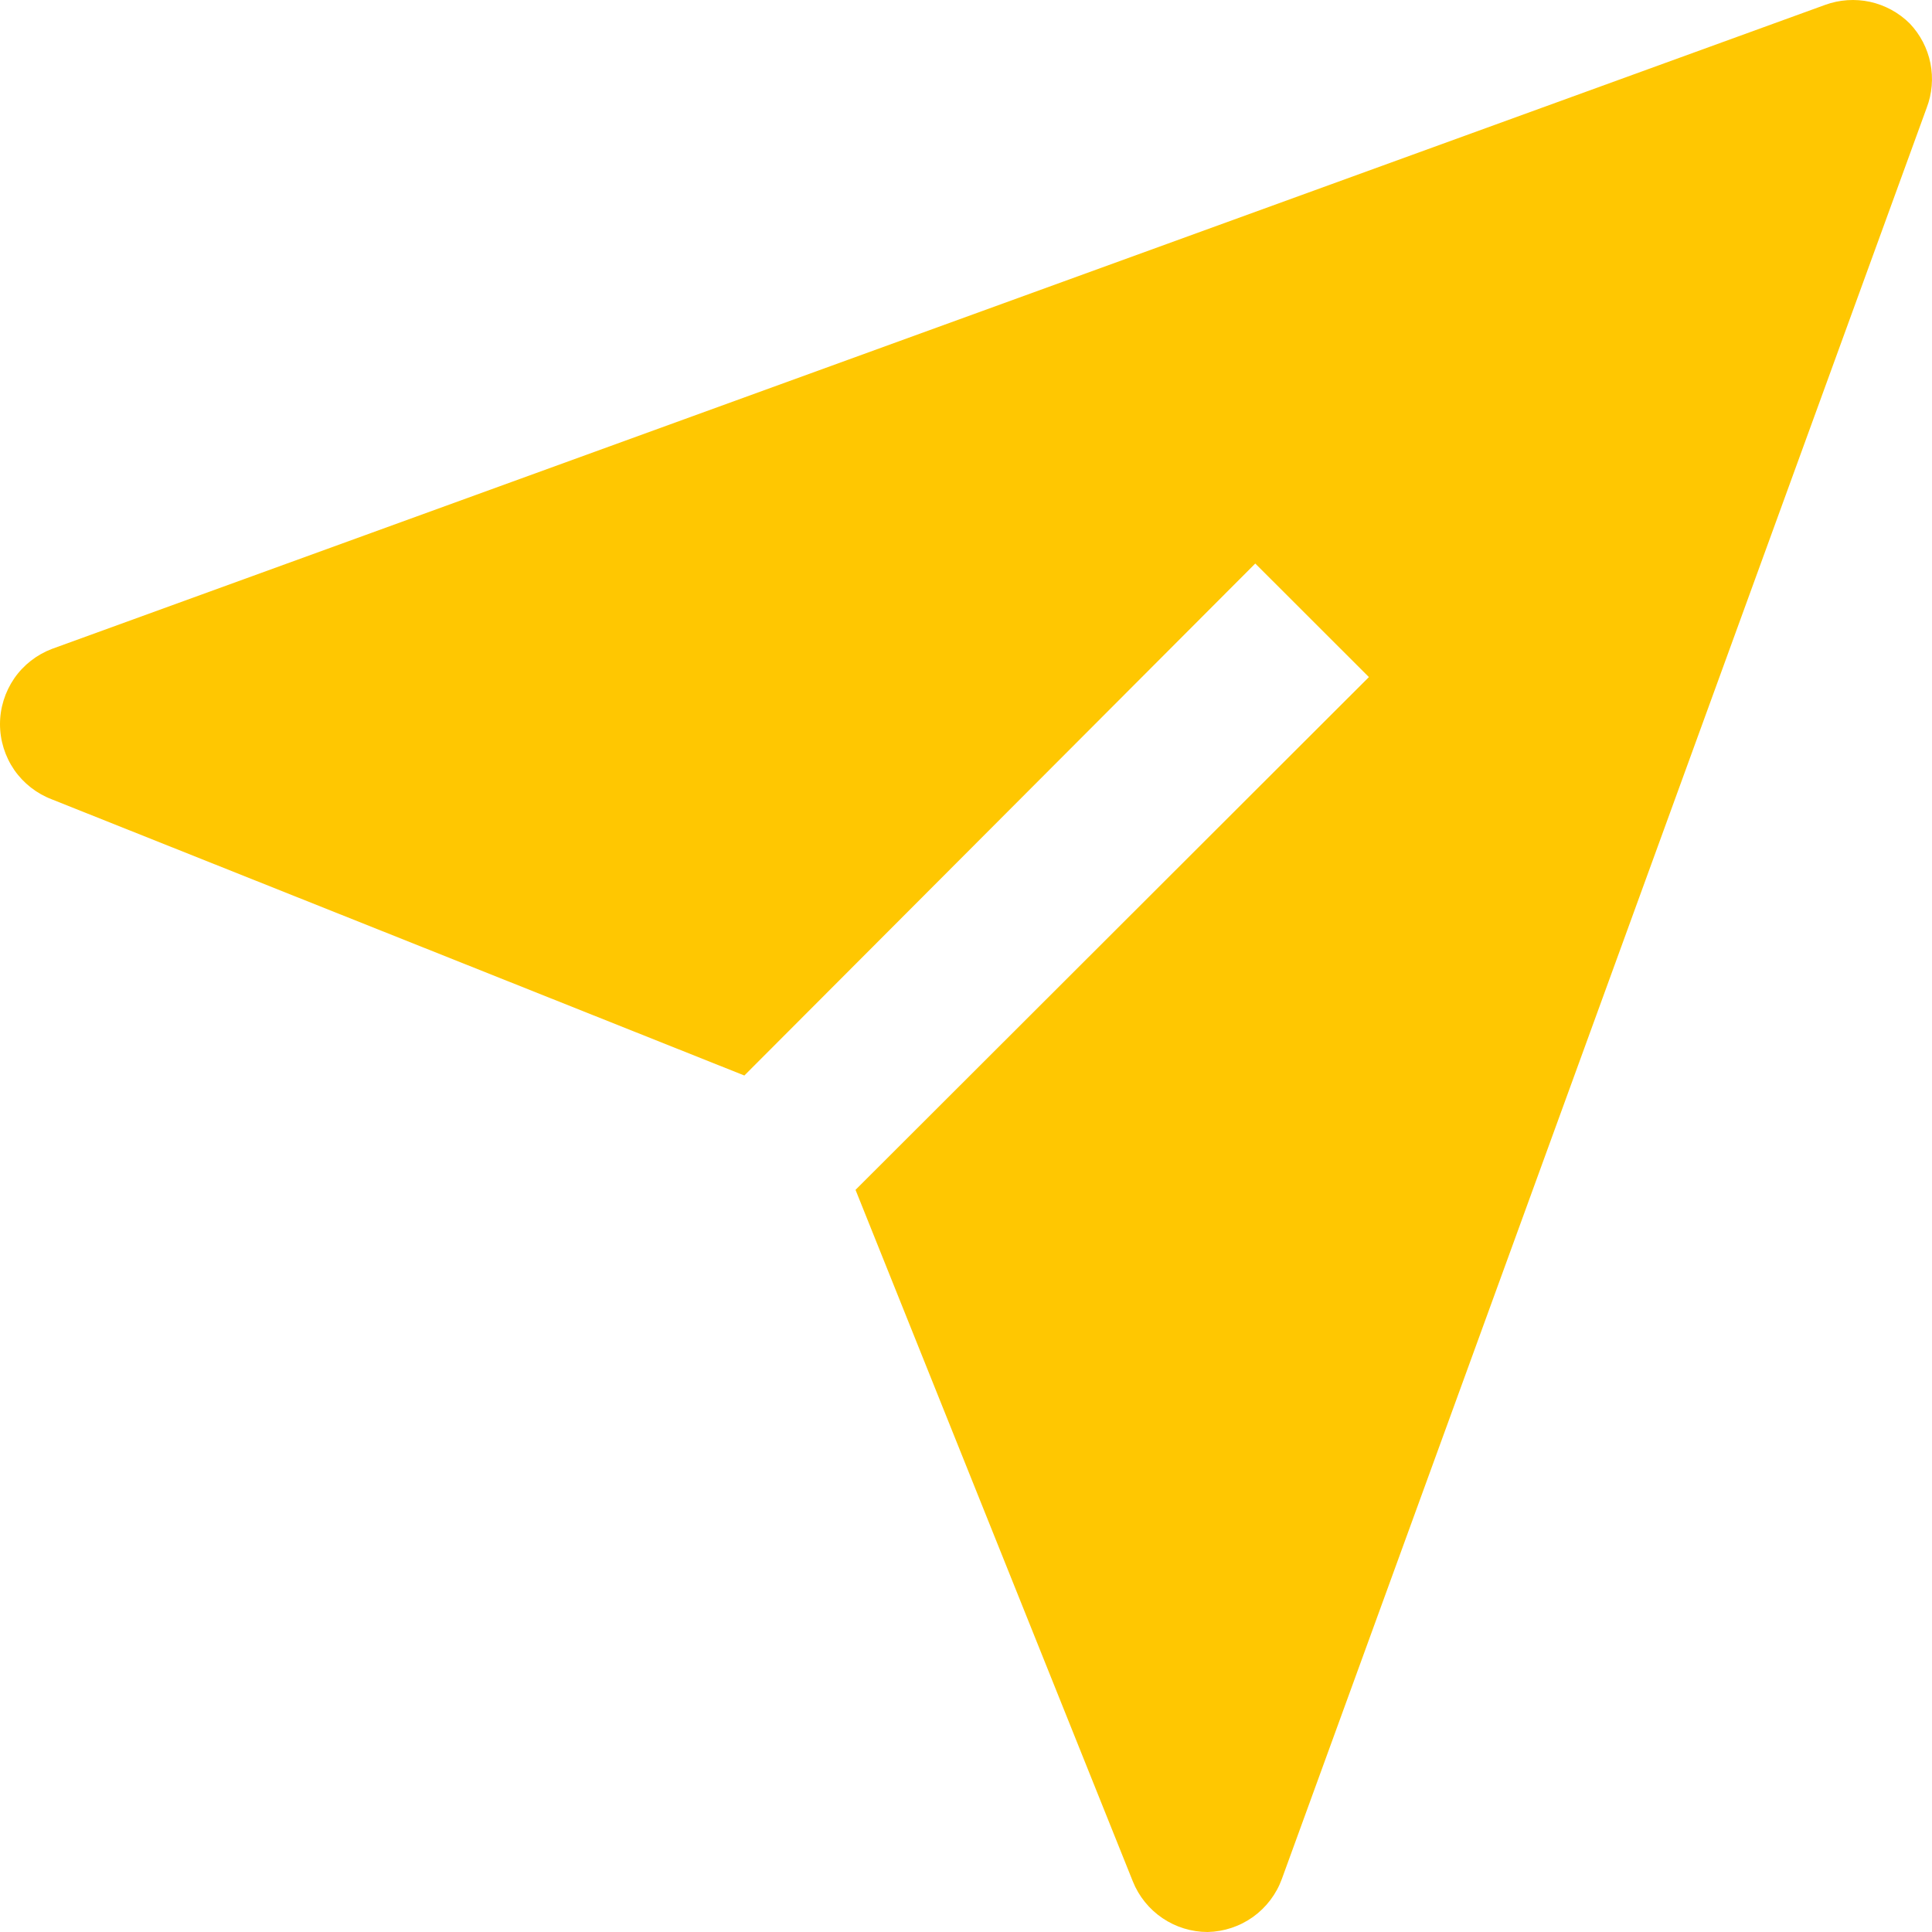
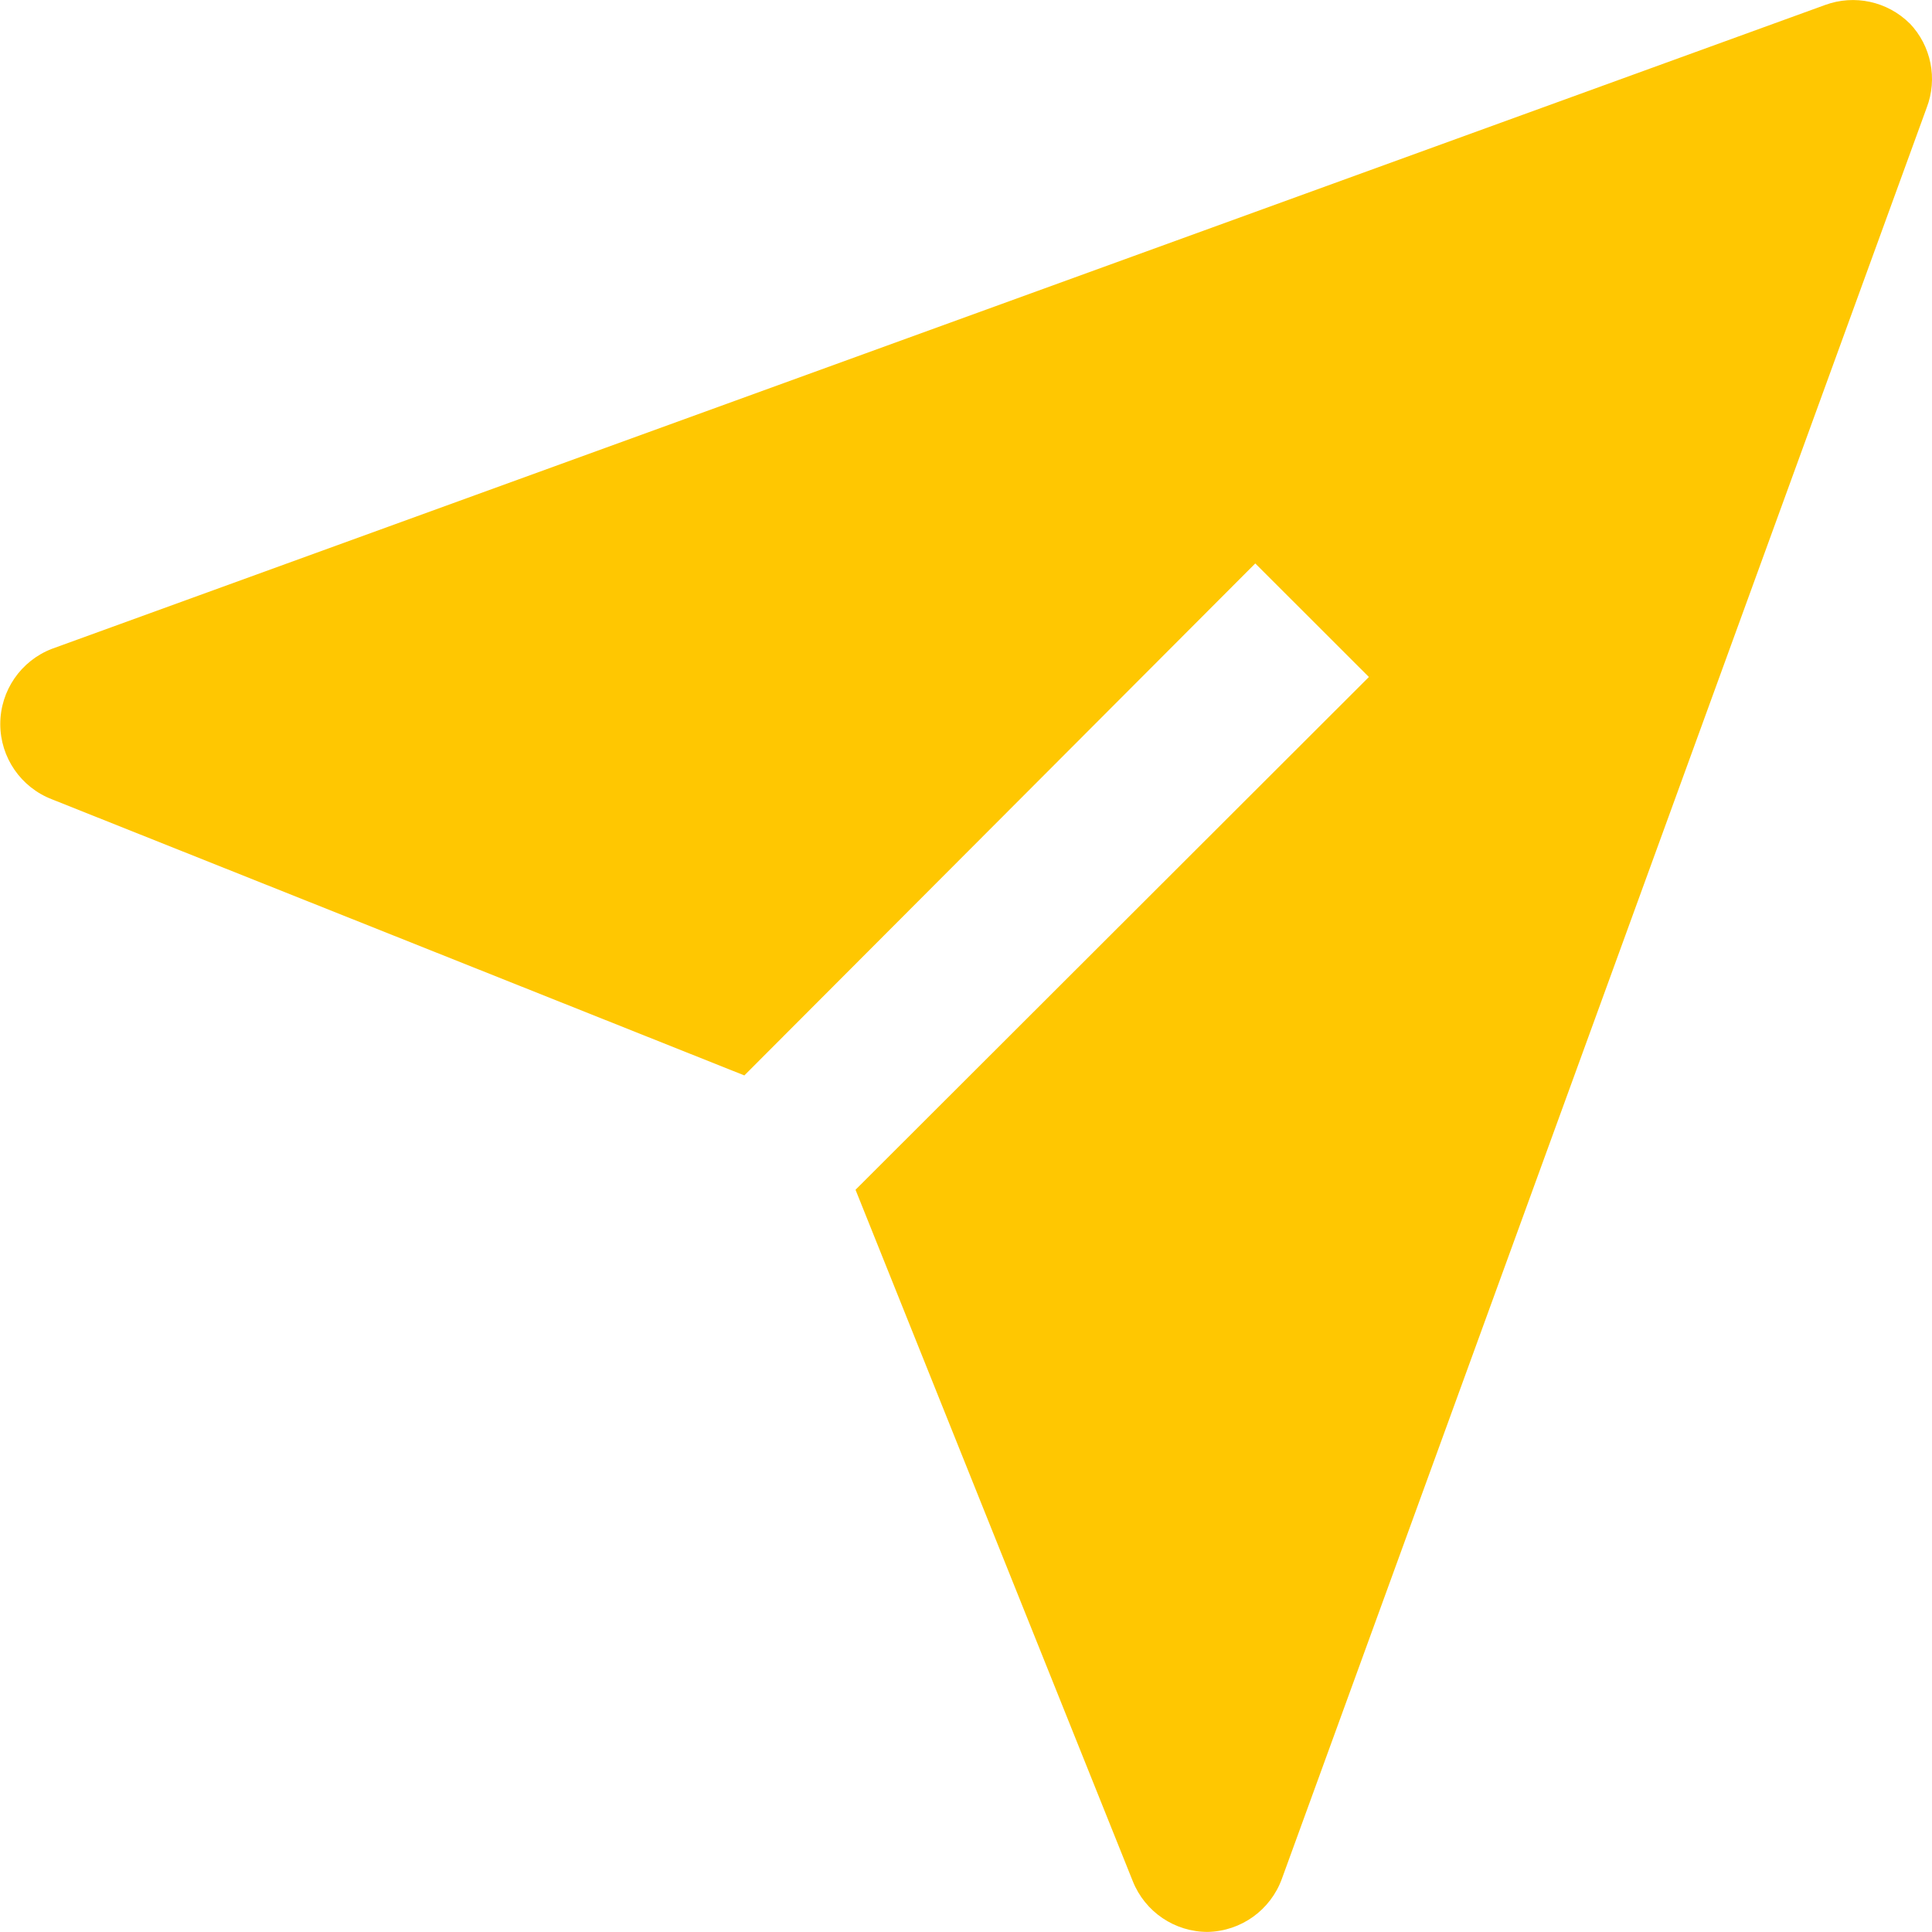
- <svg xmlns="http://www.w3.org/2000/svg" width="22" height="22" viewBox="0 0 22 22" fill="none">
-   <path d="M21.746 0.267C21.622 0.144 21.466 0.059 21.295 0.021C21.124 -0.016 20.946 -0.004 20.782 0.056L0.592 7.389C0.418 7.455 0.268 7.572 0.162 7.725C0.057 7.879 0 8.06 0 8.246C0 8.432 0.057 8.614 0.162 8.767C0.268 8.92 0.418 9.037 0.592 9.103L8.476 12.247L14.294 6.417L15.588 7.71L9.742 13.549L12.899 21.422C12.967 21.593 13.085 21.739 13.237 21.842C13.389 21.945 13.569 22 13.752 22C13.938 21.996 14.118 21.936 14.269 21.828C14.419 21.72 14.534 21.569 14.597 21.395L21.939 1.229C22.001 1.067 22.016 0.891 21.982 0.72C21.948 0.55 21.866 0.393 21.746 0.267Z" fill="#FFC701" />
+ <svg xmlns="http://www.w3.org/2000/svg" width="22" height="22" fill="none">
+   <path fill="#FFC701" d="M21.746.267a.918.918 0 0 0-.964-.21L.592 7.388a.918.918 0 0 0 0 1.714l7.884 3.144 5.818-5.83 1.294 1.293-5.846 5.839 3.157 7.873a.917.917 0 0 0 .854.578.919.919 0 0 0 .844-.605l7.342-20.166a.916.916 0 0 0-.193-.962Z" />
</svg>
